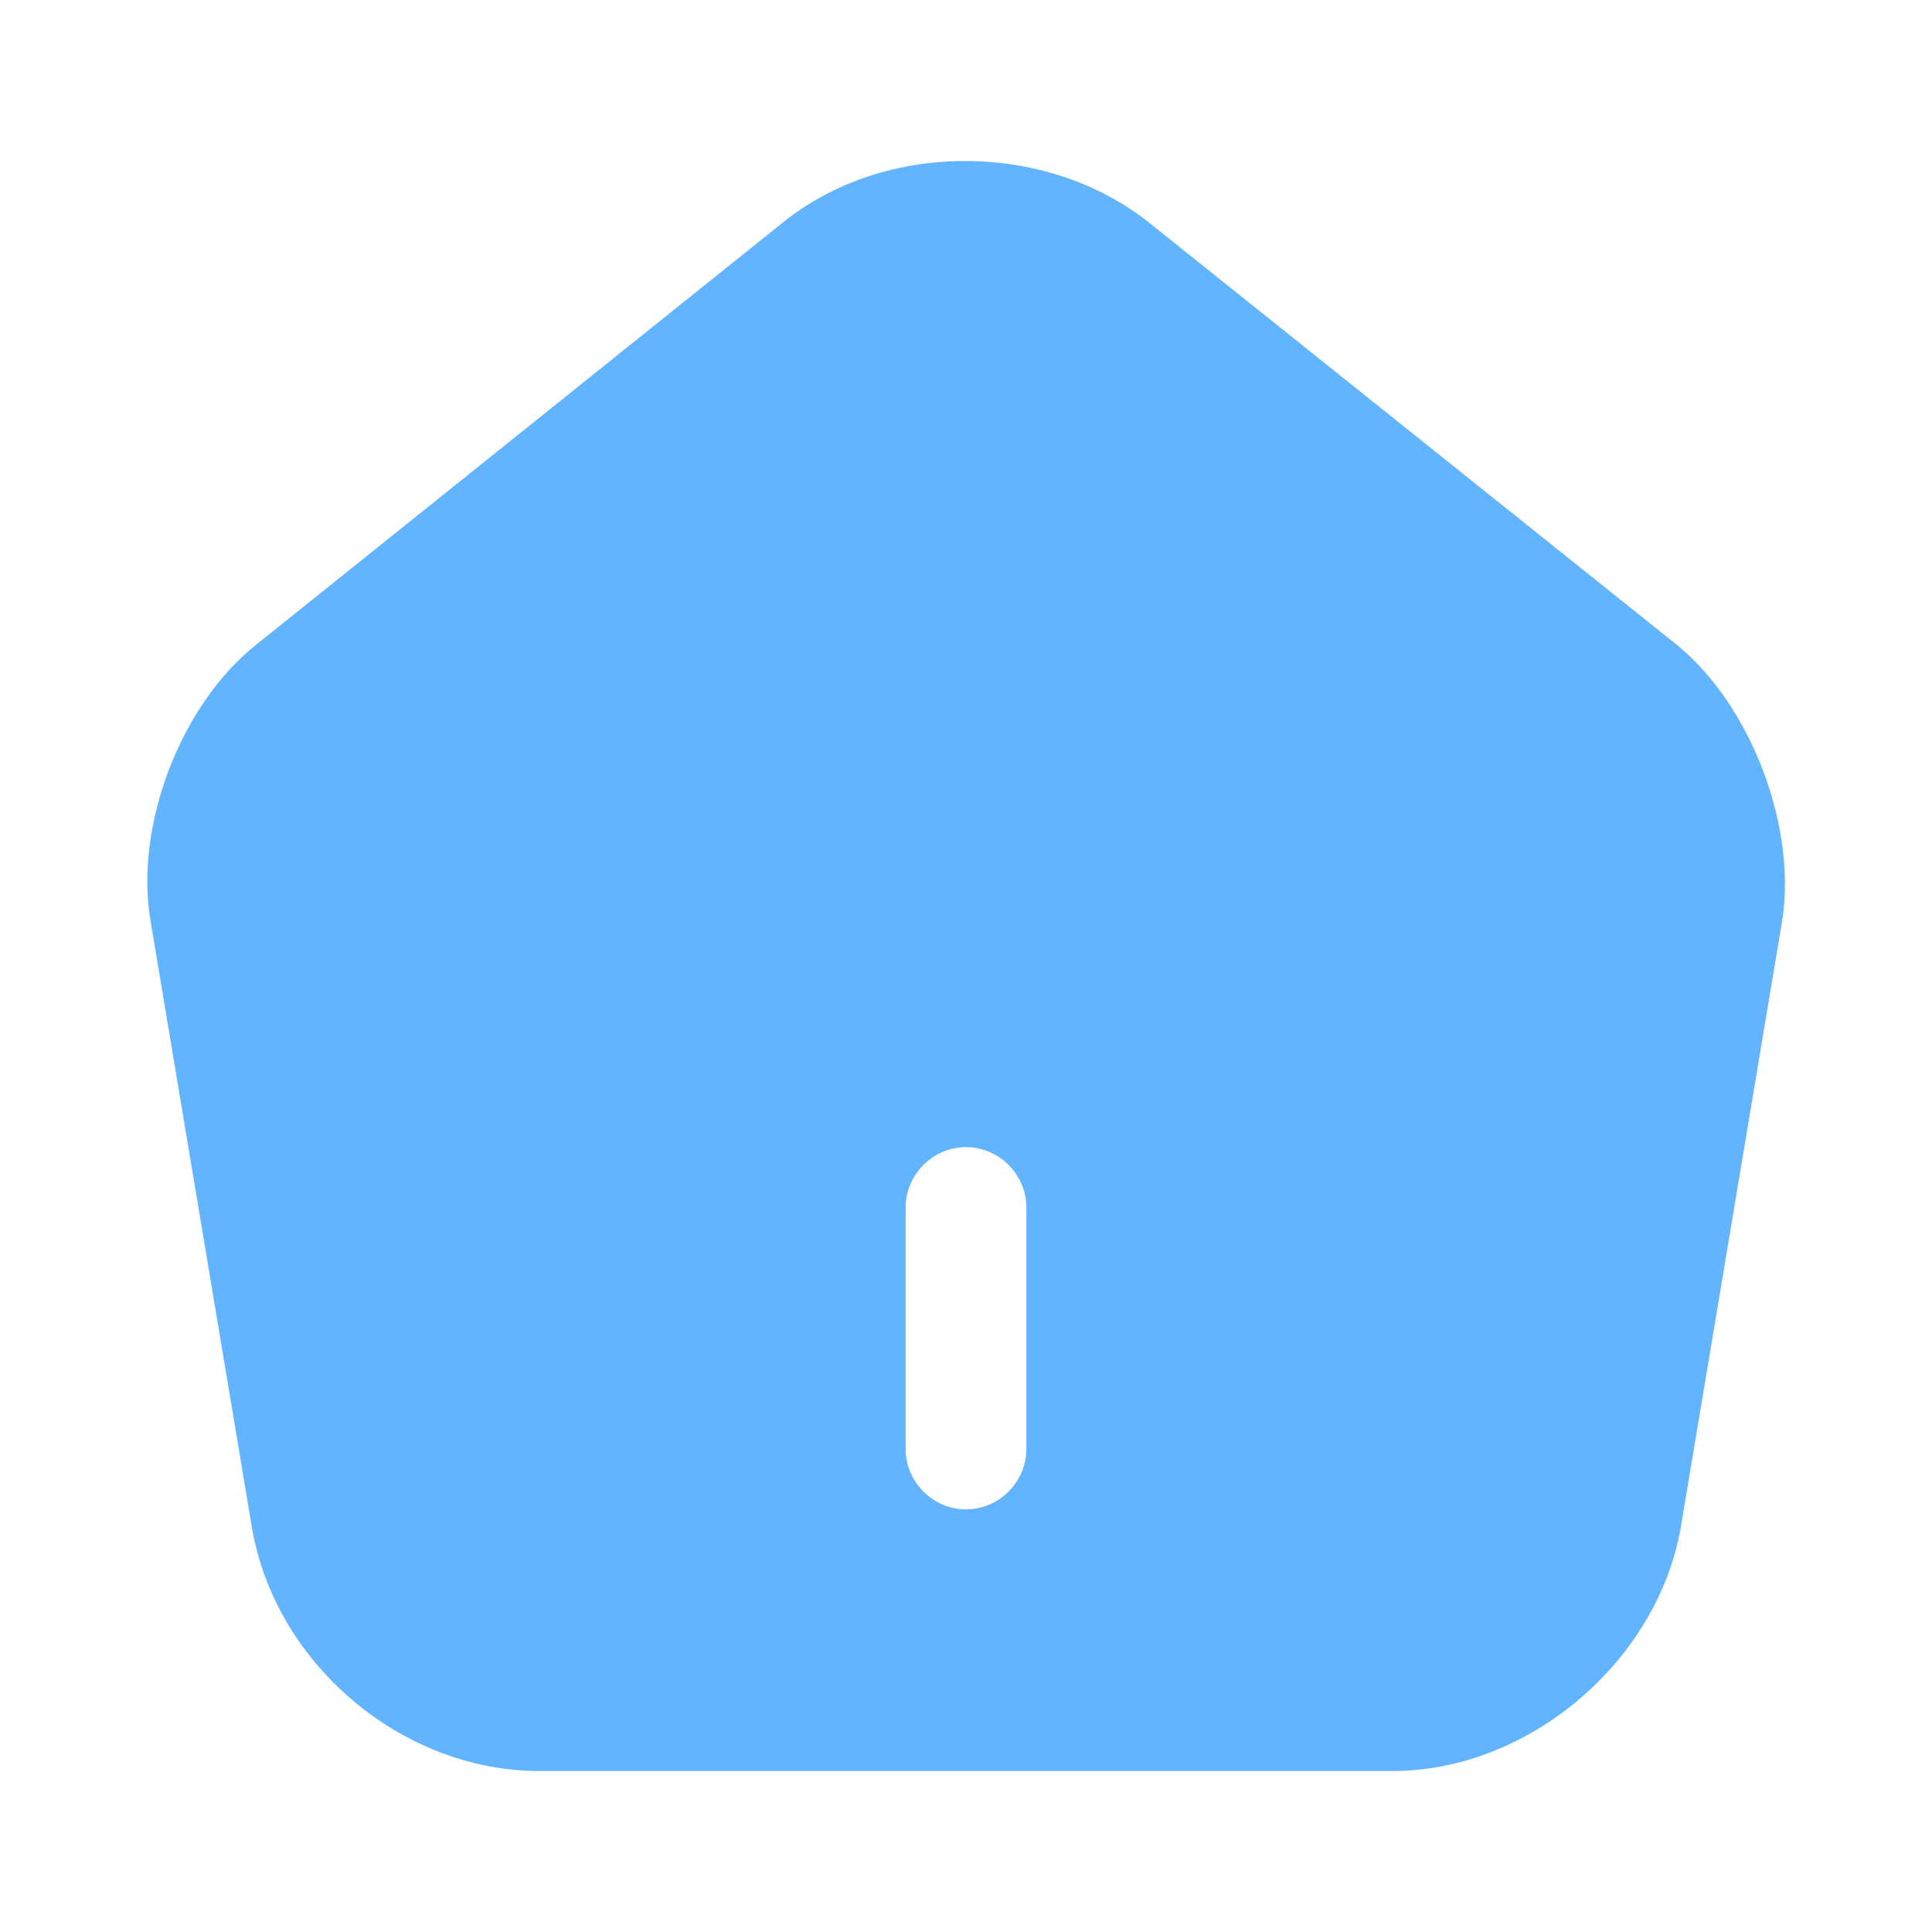
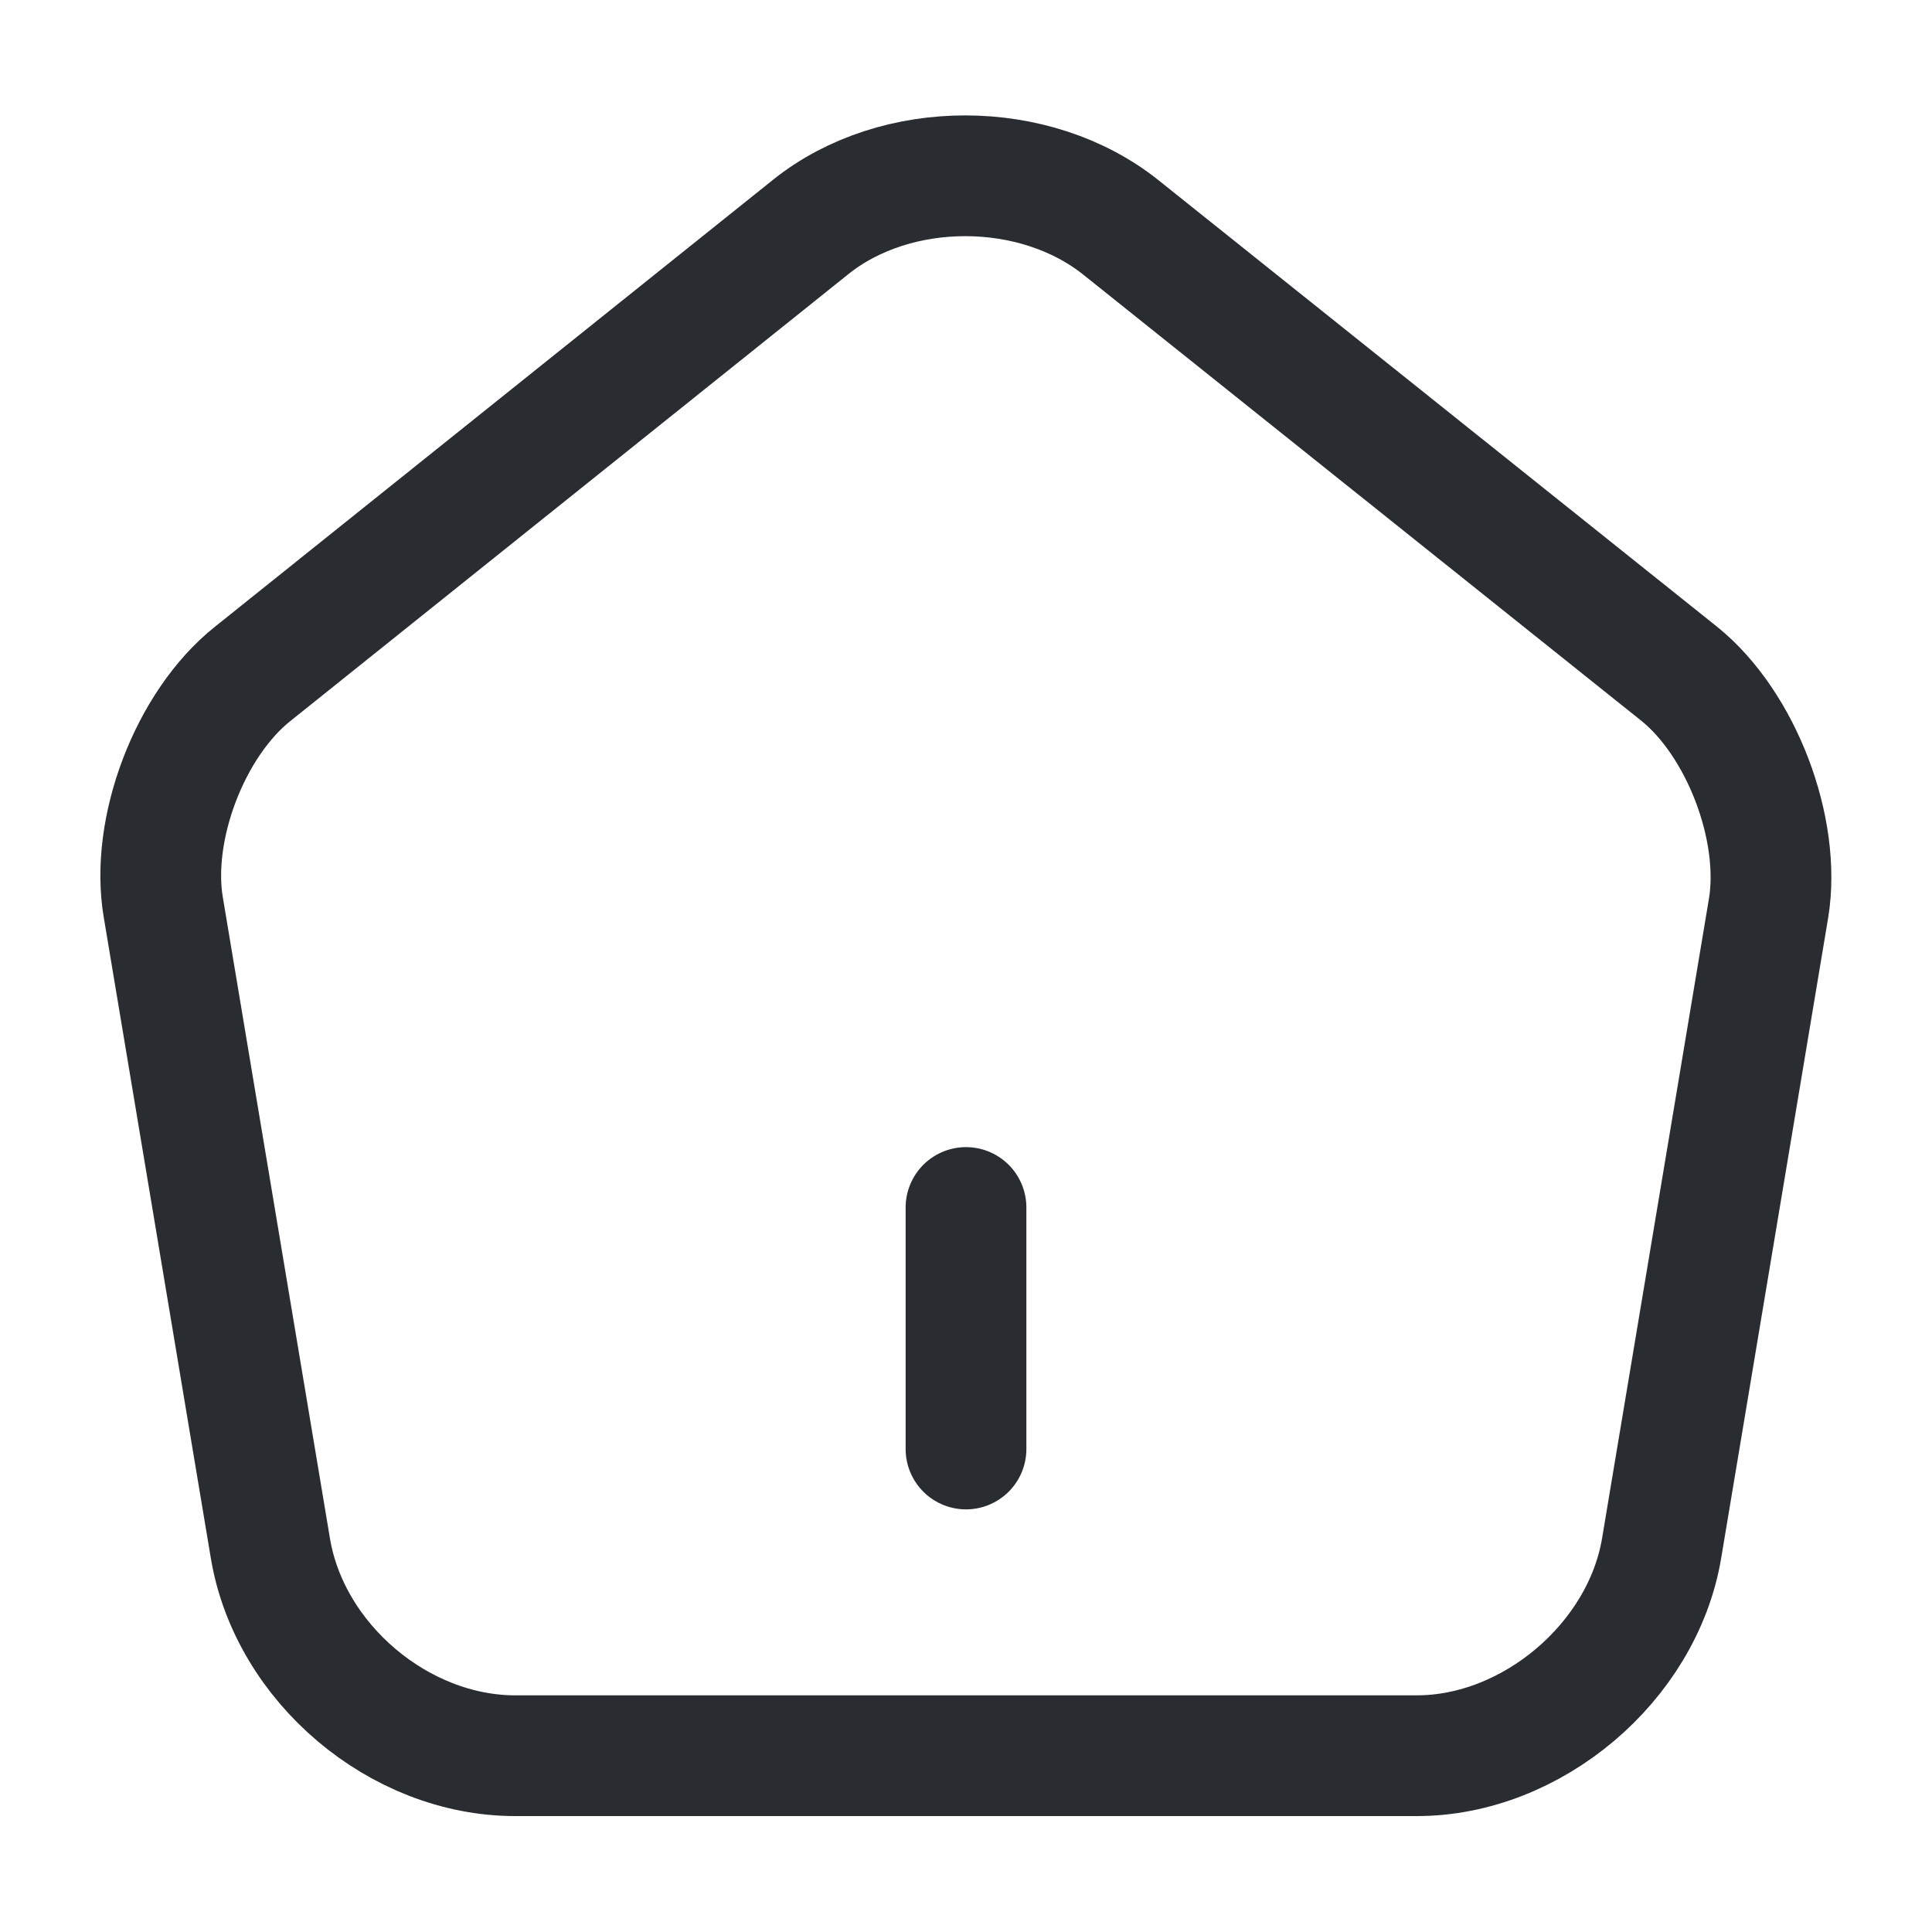
<svg xmlns="http://www.w3.org/2000/svg" width="24" height="24" viewBox="0 0 24 24" fill="none">
-   <g id="Home">
-     <g id="home">
-       <g id="home_2">
-         <path id="Vector" d="M20.83 8.01L14.28 2.77C13 1.75 11 1.74 9.73 2.76L3.18 8.01C2.24 8.76 1.67 10.26 1.87 11.44L3.13 18.98C3.42 20.67 4.99 22 6.7 22H17.3C18.99 22 20.59 20.64 20.88 18.97L22.14 11.43C22.32 10.26 21.75 8.76 20.83 8.01ZM12.75 18C12.75 18.41 12.41 18.75 12 18.75C11.59 18.75 11.25 18.41 11.25 18V15C11.25 14.59 11.59 14.25 12 14.25C12.41 14.25 12.75 14.59 12.75 15V18Z" fill="#63B4FF" />
-       </g>
-     </g>
-   </g>
+   <path d="M12 18V15" stroke="#292D32" stroke-width="1.5" stroke-linecap="round" stroke-linejoin="round" />
+   <path d="M10.07 2.82L3.14 8.37C2.36 8.99 1.86 10.3 2.03 11.28L3.36 19.24C3.6 20.66 4.96 21.81 6.4 21.81H17.6C19.03 21.81 20.4 20.65 20.64 19.24L21.97 11.28C22.13 10.3 21.63 8.99 20.86 8.37L13.93 2.83C12.86 1.97 11.13 1.97 10.07 2.82Z" stroke="#292D32" stroke-width="1.5" stroke-linecap="round" stroke-linejoin="round" />
</svg>
